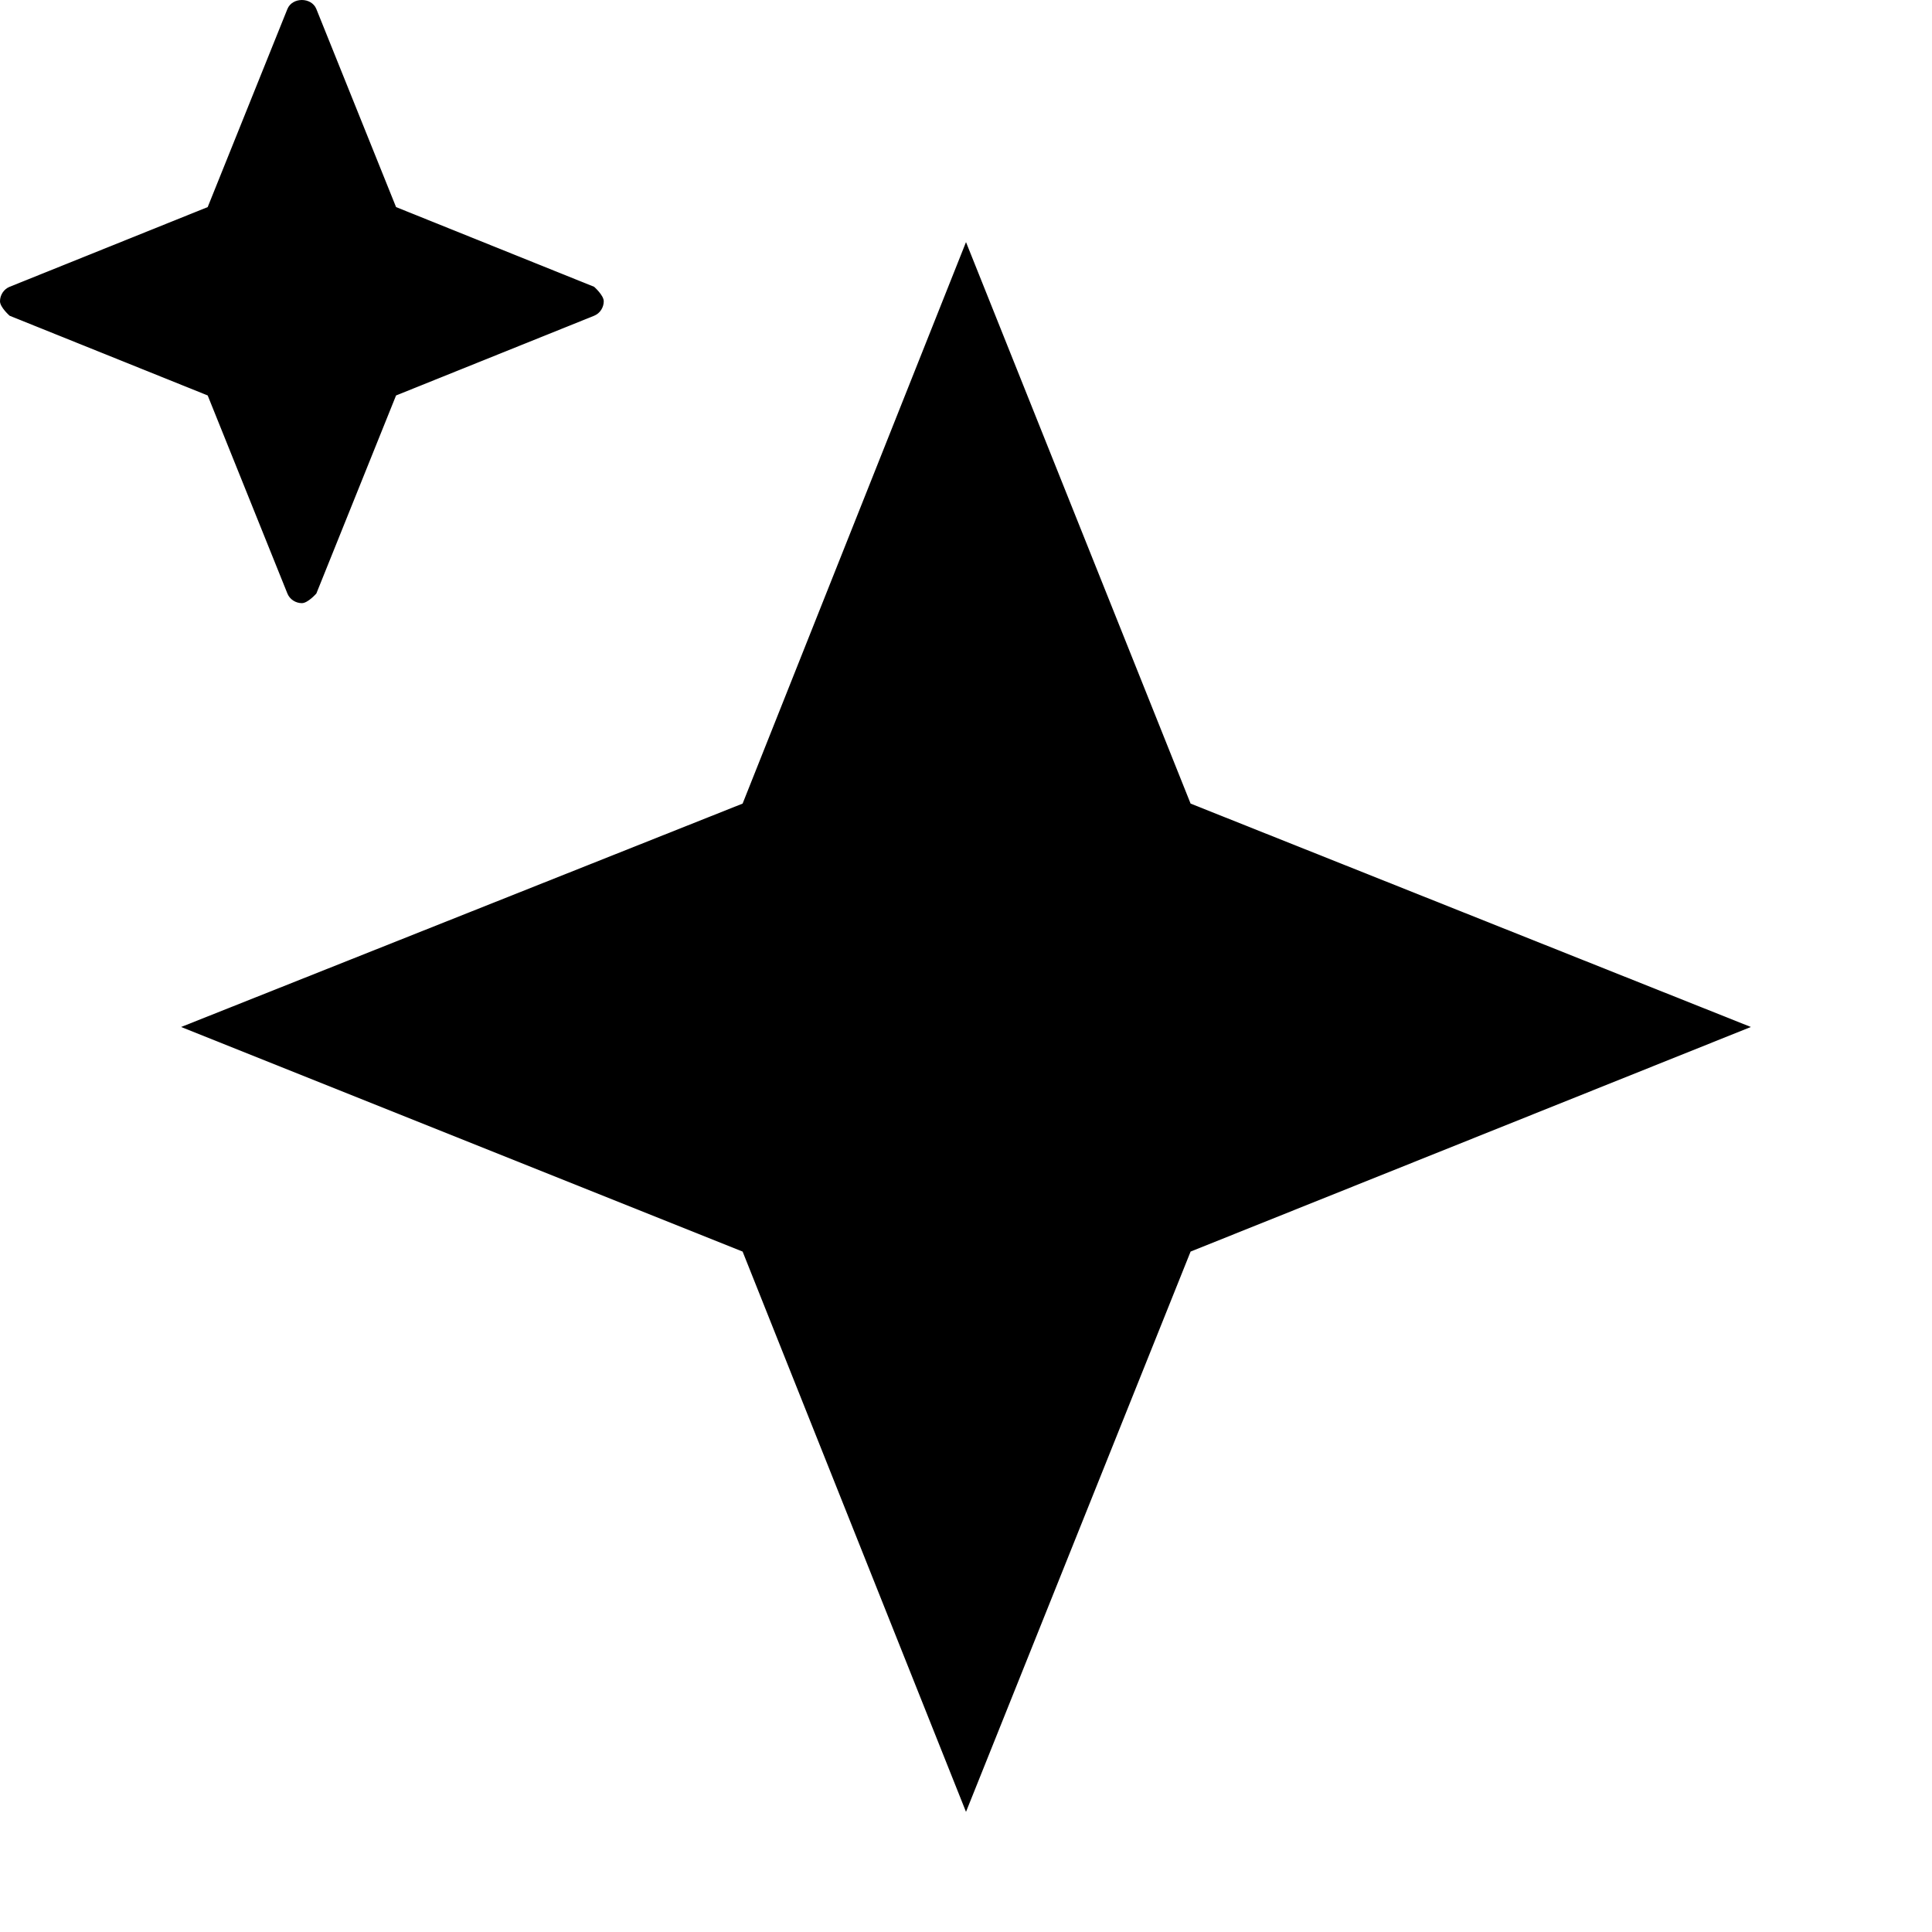
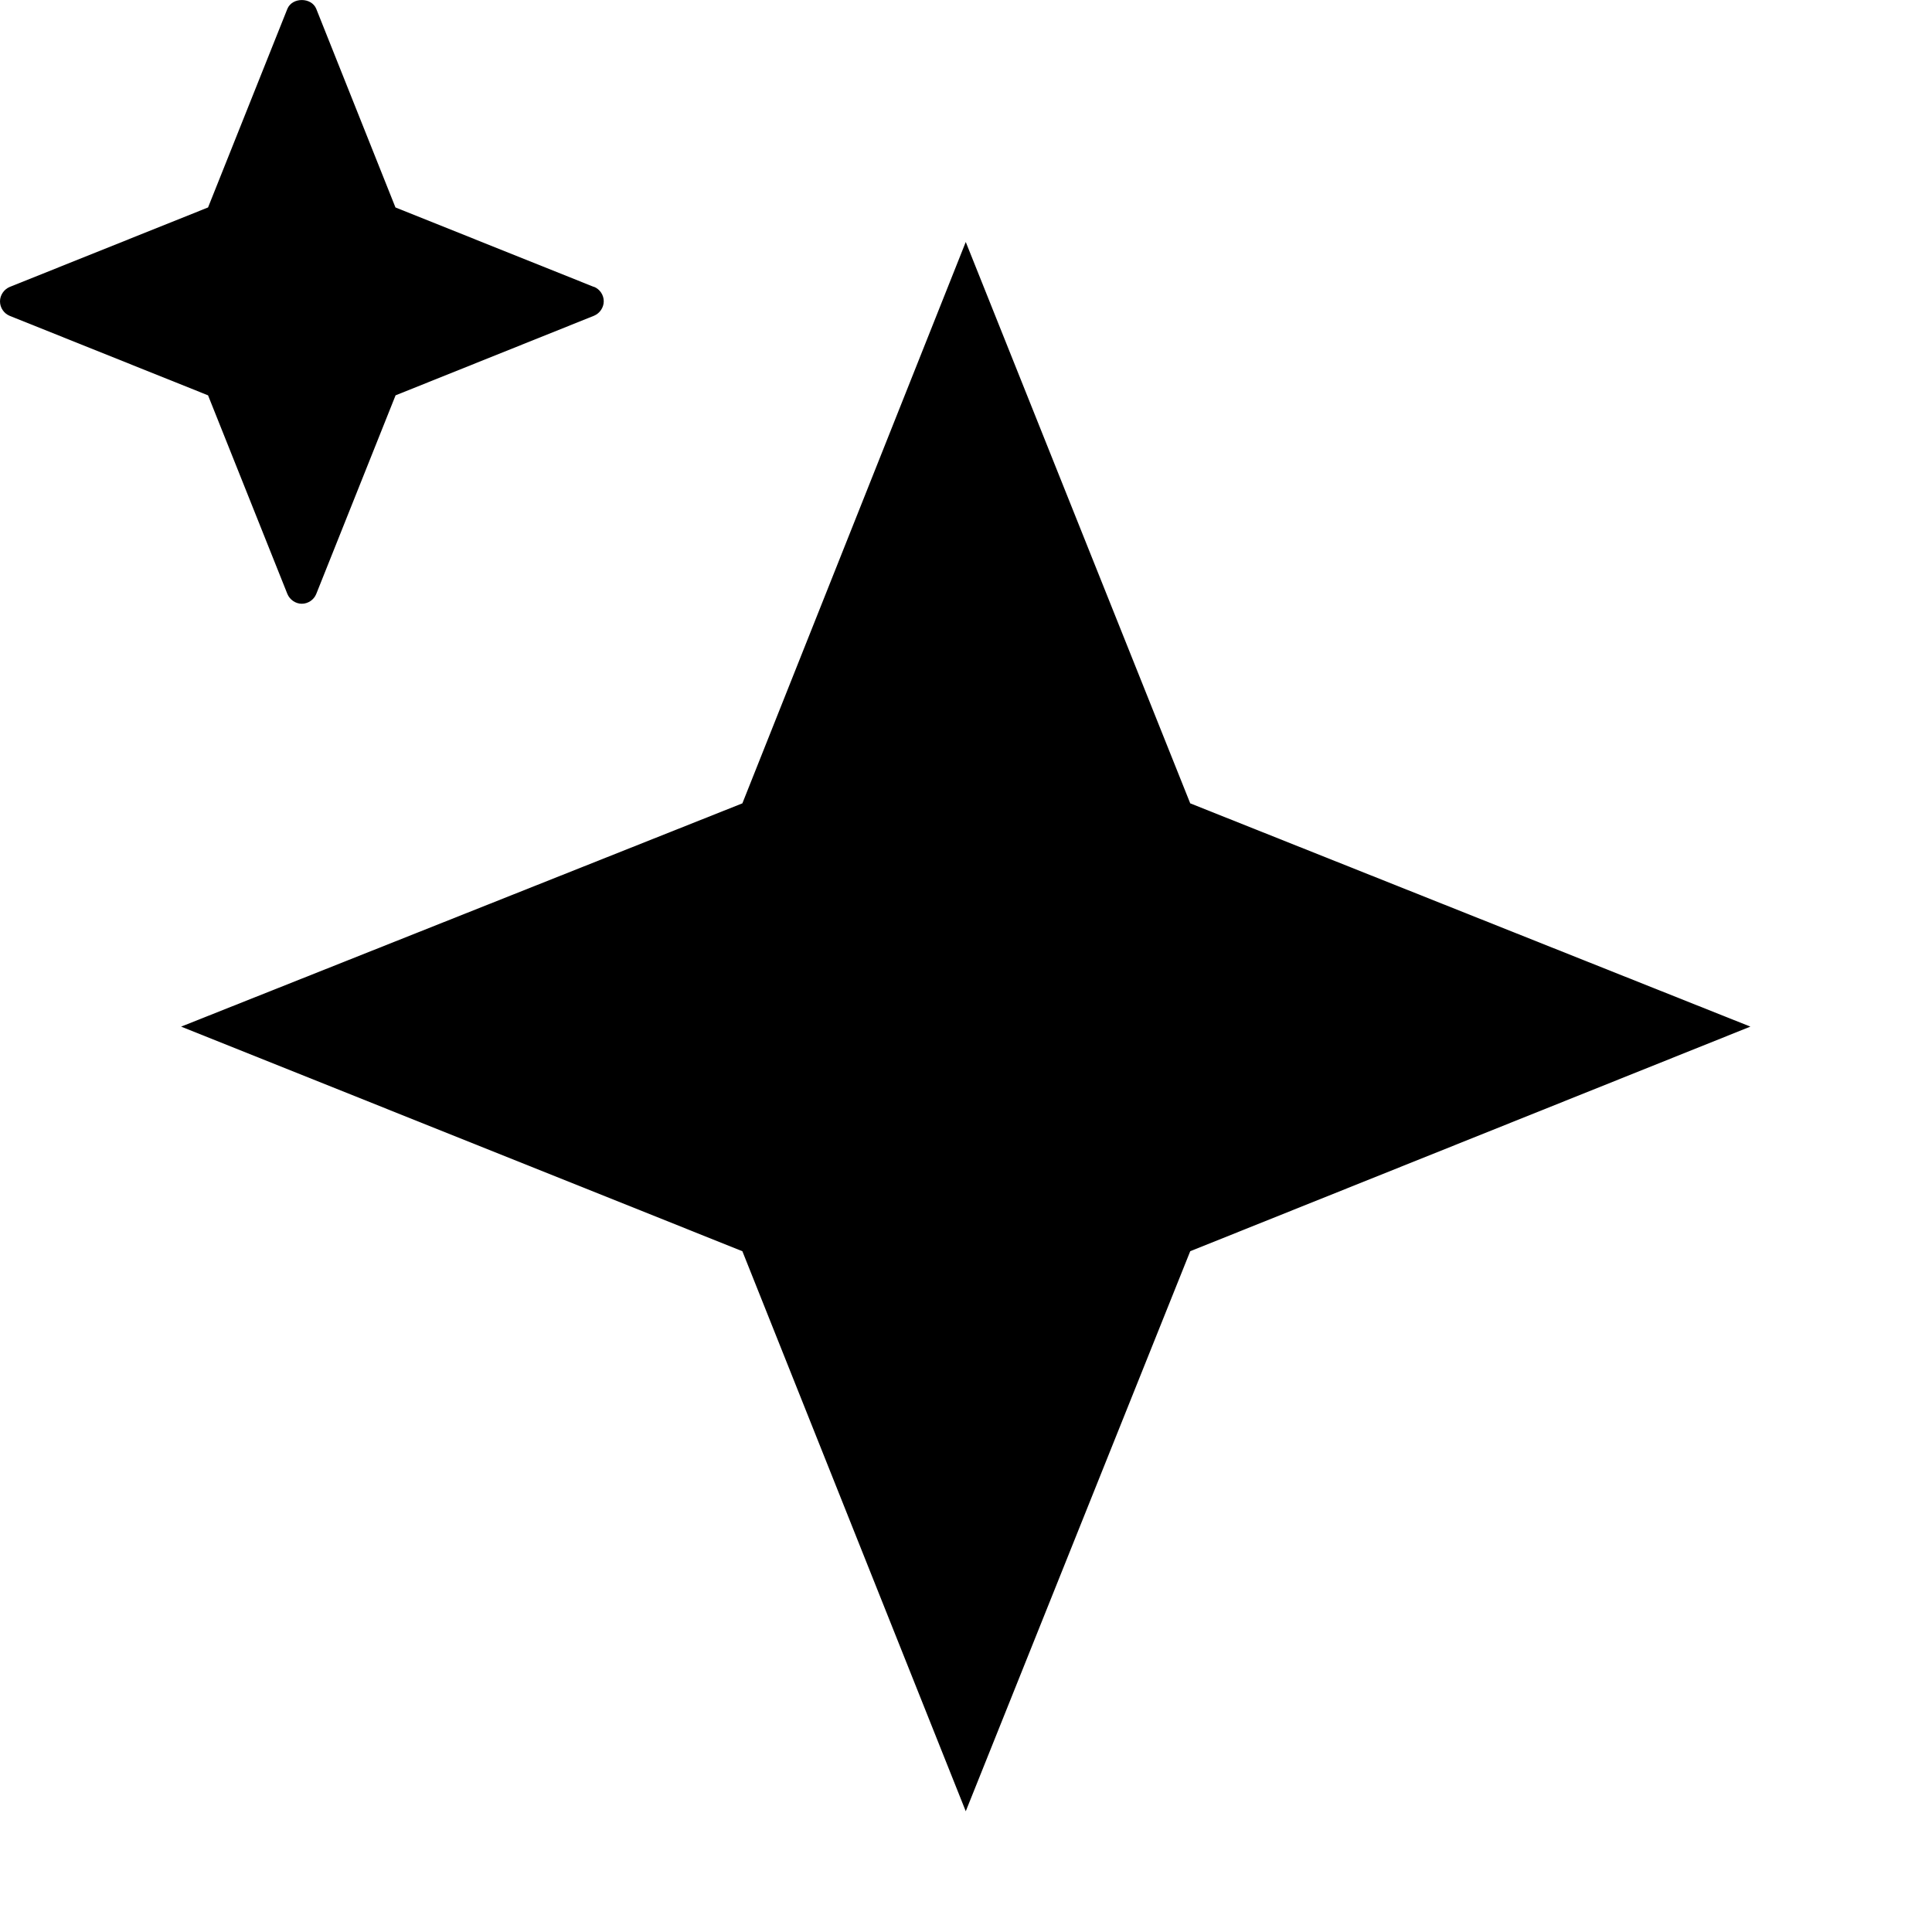
<svg xmlns="http://www.w3.org/2000/svg" viewBox="0 0 16 16">
-   <path class="stroke-linejoin-round" d="M6.15 10.365L8 15.005L9.86 10.365L14.5 8.505L9.86 6.655L8 2.005L6.15 6.655L1.5 8.505L6.15 10.365Z" />
-   <path class="filled no-stroke" d="M2.38 4.915C2.4 4.965 2.45 4.995 2.5 4.995C2.55 4.995 2.62 4.915 2.62 4.915L3.28 3.275L4.92 2.615C4.97 2.595 5 2.545 5 2.495C5 2.445 4.92 2.375 4.92 2.375L3.28 1.715L2.62 0.075C2.58 -0.025 2.42 -0.025 2.38 0.075L1.72 1.715L0.08 2.375C0.03 2.395 0 2.445 0 2.495C0 2.545 0.08 2.615 0.08 2.615L1.72 3.275L2.38 4.915Z" />
+   <path d="M6.148 10.362L7.998 15L9.857 10.362L14.496 8.502L9.857 6.653L7.998 2.004L6.148 6.653L1.5 8.502L6.148 10.362Z" class="stroke-linejoin-round" />
+   <path d="M4.918 2.376L3.275 1.718L2.619 0.073C2.579 -0.024 2.42 -0.024 2.38 0.073L1.723 1.718L0.081 2.376C0.033 2.396 0 2.444 0 2.496C0 2.548 0.032 2.596 0.081 2.616L0.131 2.636L1.723 3.274L2.38 4.919C2.4 4.967 2.448 5 2.499 5C2.551 5 2.599 4.968 2.619 4.919L3.276 3.274L4.919 2.615C4.967 2.595 5 2.547 5 2.495C5 2.443 4.968 2.395 4.919 2.375L4.918 2.376Z" class="filled no-stroke" />
</svg>
